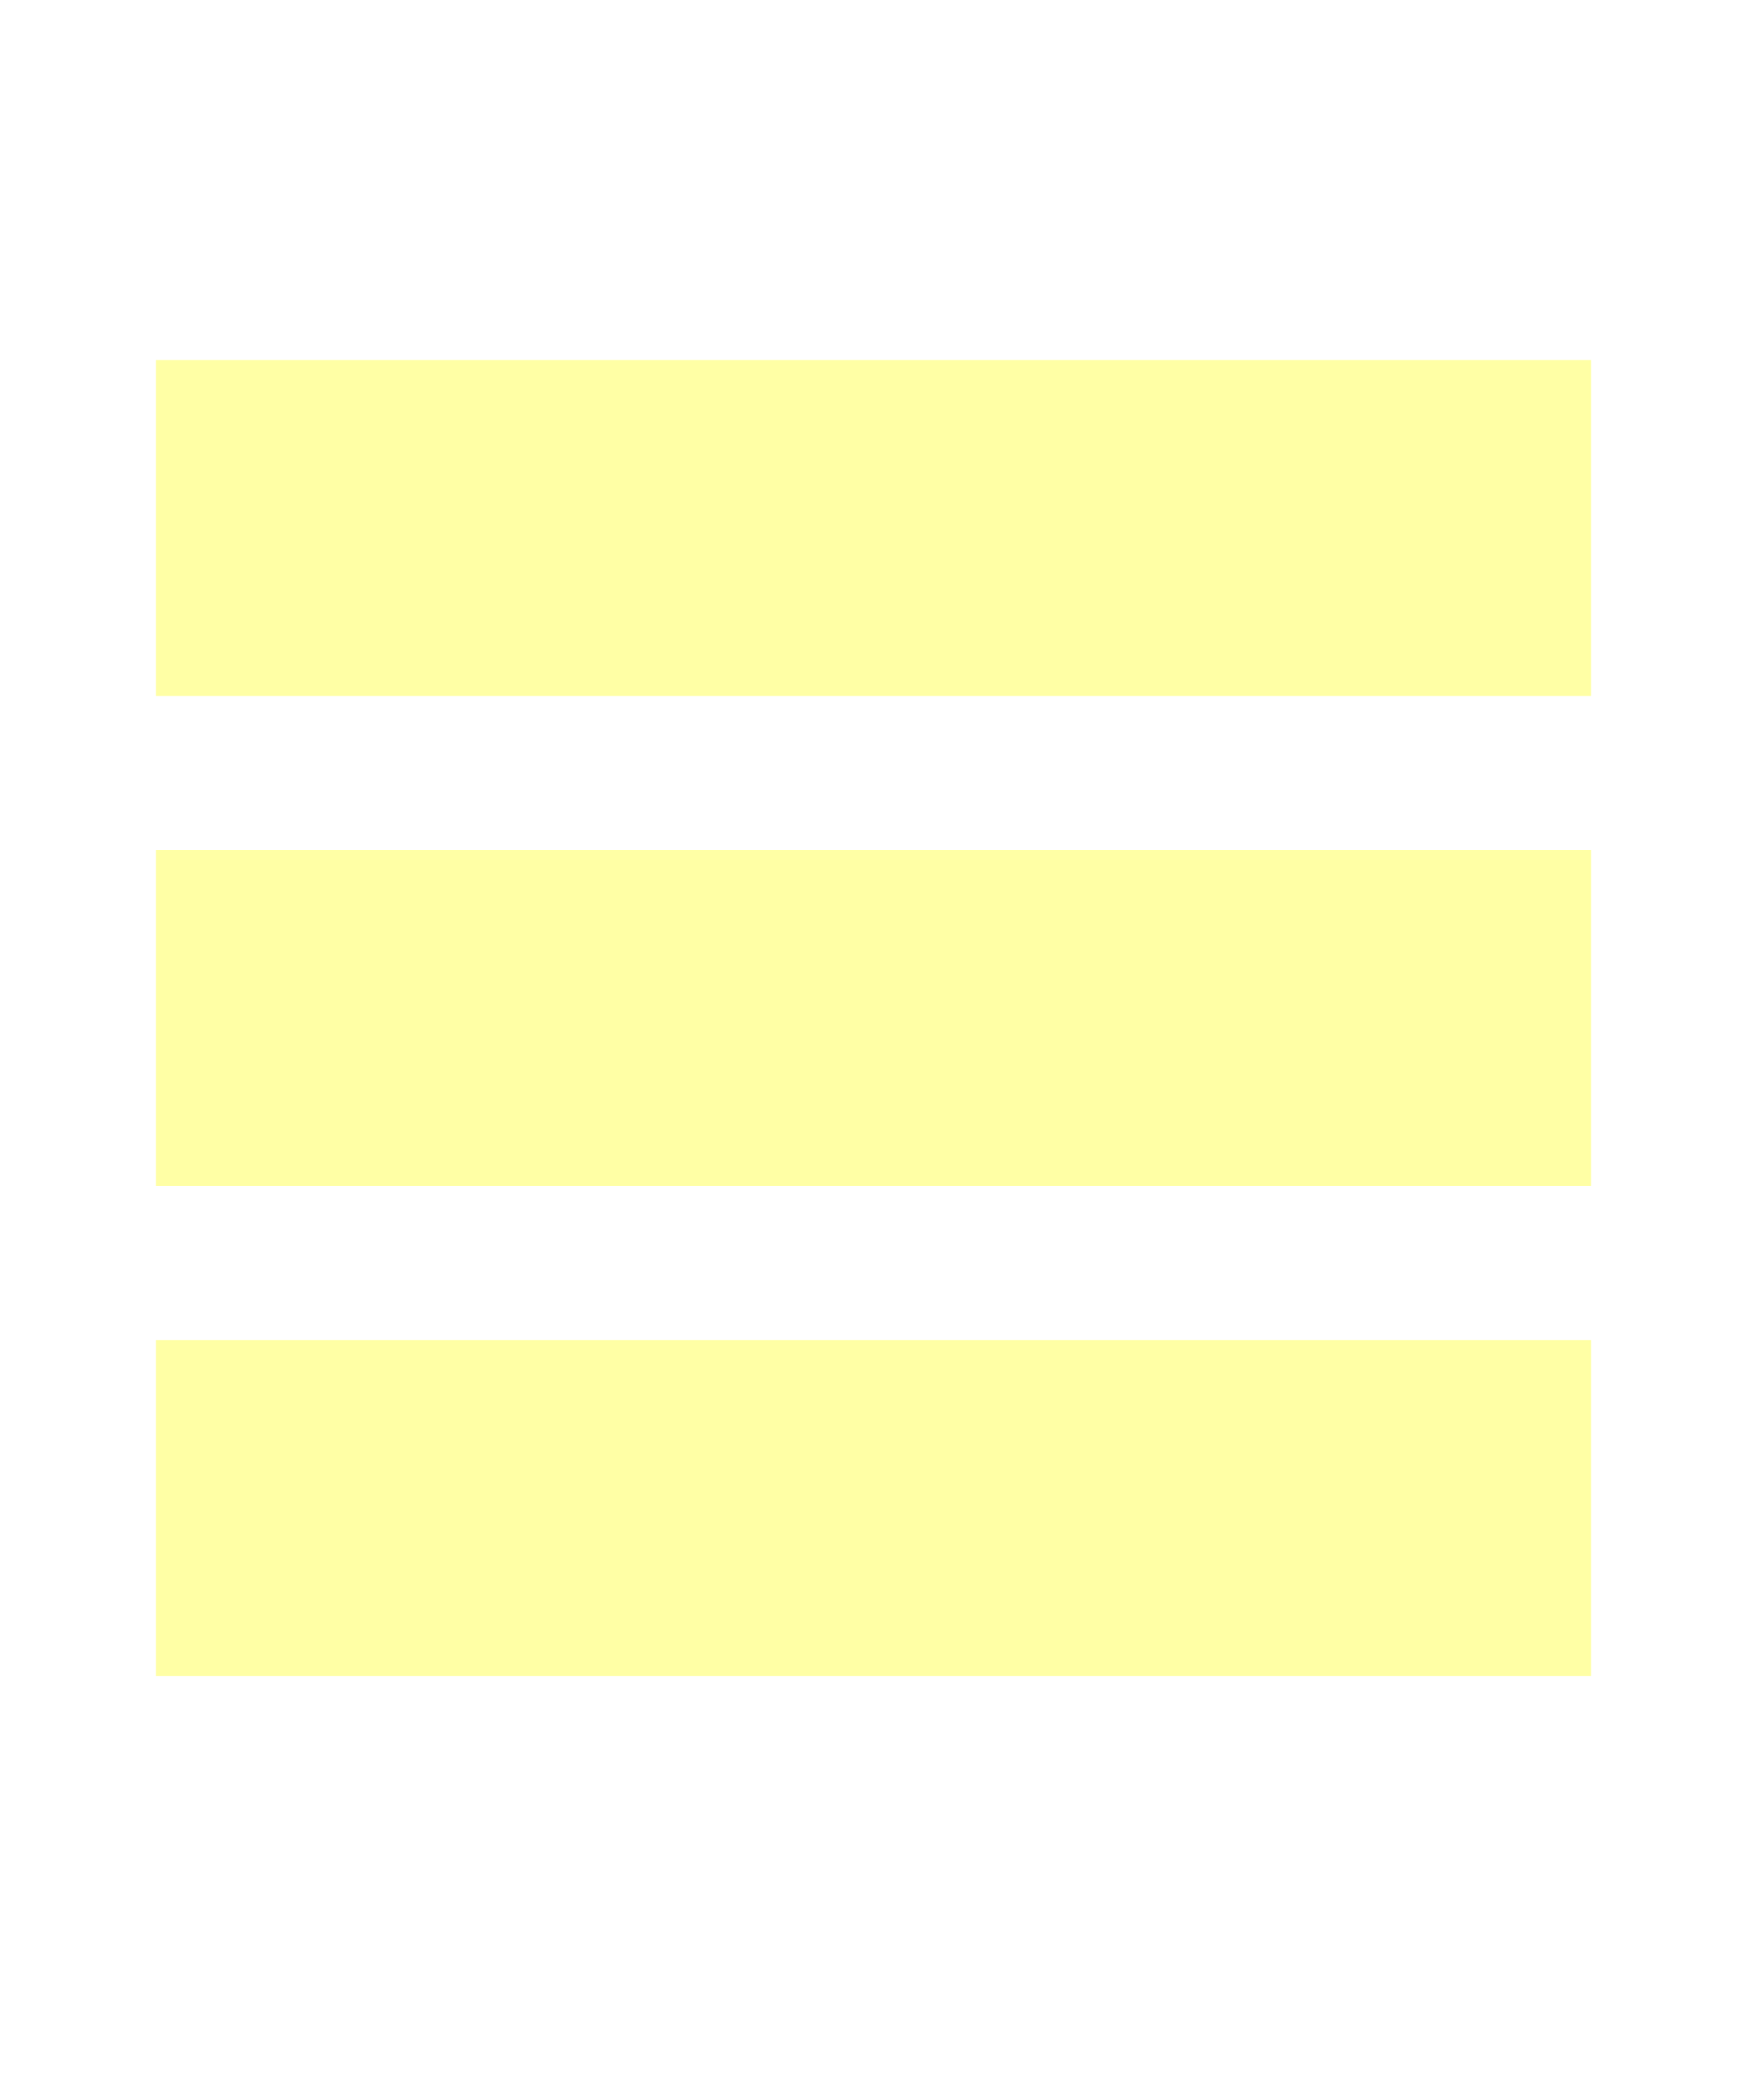
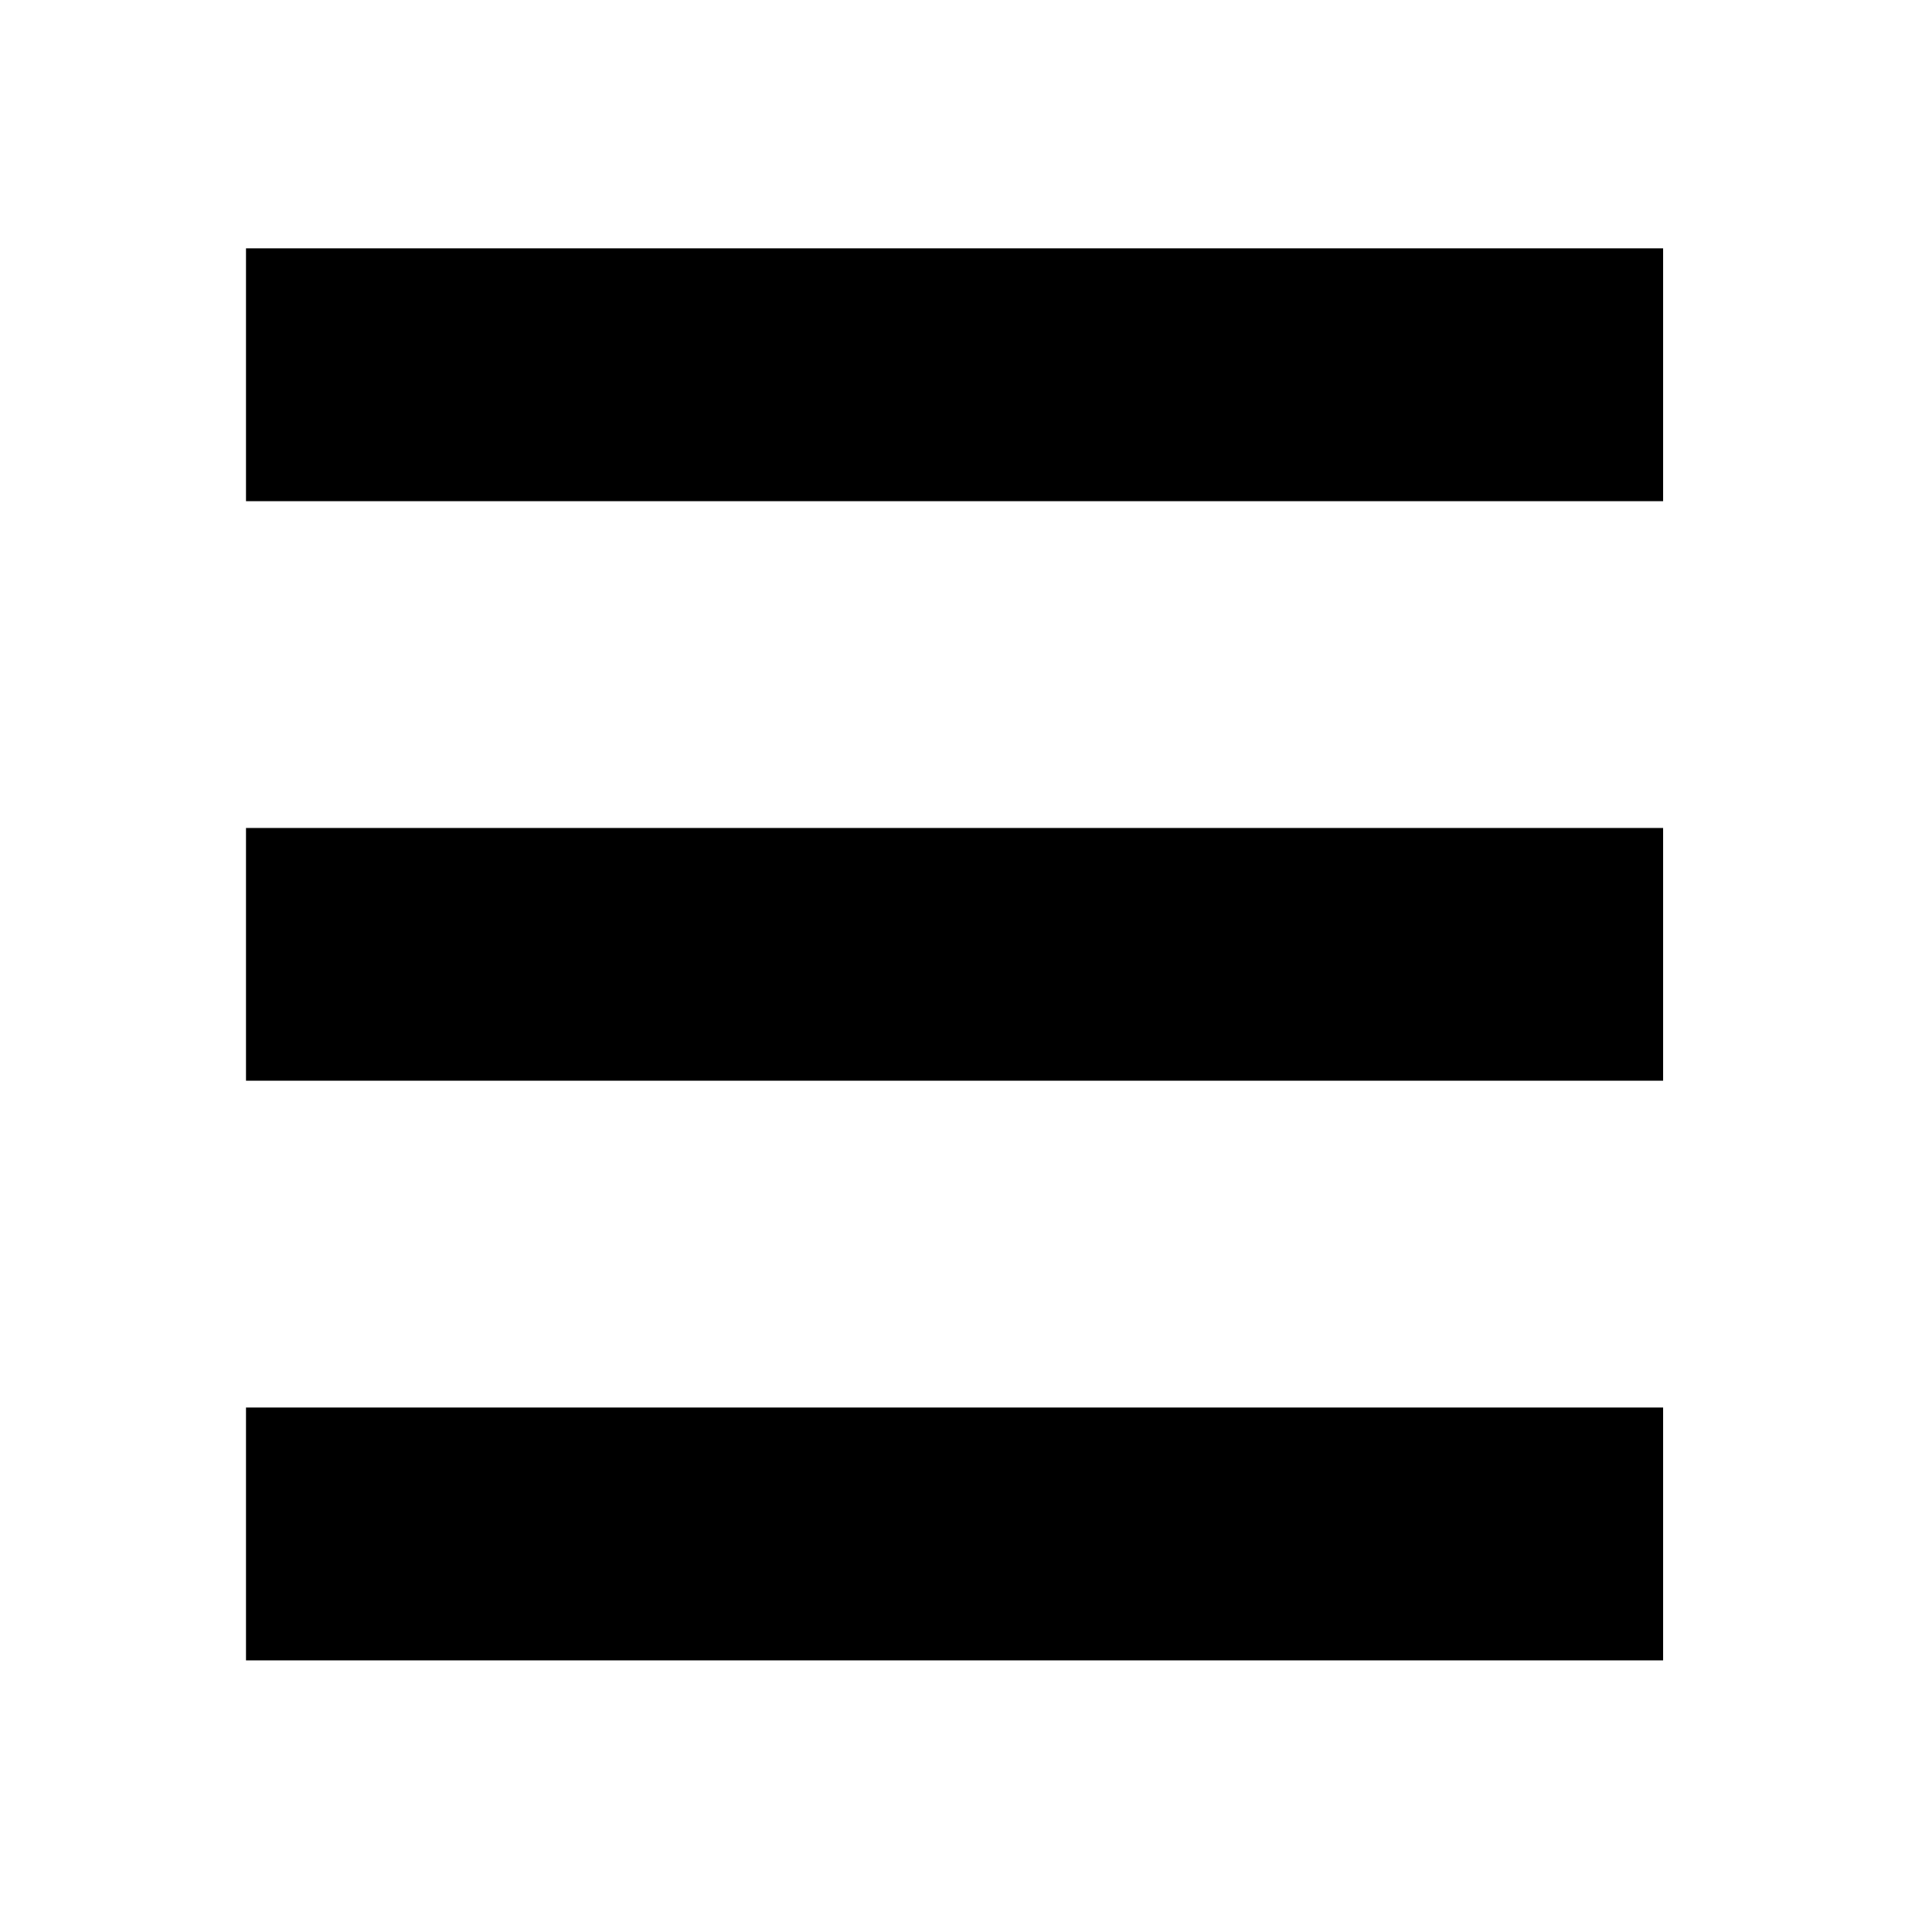
- <svg xmlns="http://www.w3.org/2000/svg" width="50" height="60" id="svg2" version="1.1">
+ <svg xmlns="http://www.w3.org/2000/svg" width="20" height="20" id="svg2" version="1.1">
  <defs id="defs4" />
-   <g id="layer1" transform="translate(0,-992.3622)">
+   <g id="layer1" transform="translate(0,-1032.362)">
    <rect style="opacity:0.379;fill:#808000;fill-opacity:0;stroke:none" id="rect2985" width="44.915" height="15.042" x="1.695" y="4.661" transform="translate(0,1002.362)" />
    <rect style="opacity:0.379;fill:#808000;fill-opacity:0;stroke:none" id="rect3755" width="26.483" height="18.644" x="5.085" y="22.034" transform="translate(0,1002.362)" />
    <rect style="opacity:0.379;fill:#808000;fill-opacity:0;stroke:none" id="rect3757" width="31.78" height="4.873" x="4.661" y="3.814" transform="translate(0,1002.362)" />
-     <rect style="opacity:0.58;fill:#ffff00;fill-opacity:0.609;stroke:none" id="rect3759" width="40.993" height="9.599" x="4.455" y="1002.649" />
-     <rect y="1016.649" x="4.455" height="9.599" width="40.993" id="rect3777" style="opacity:0.58;fill:#ffff00;fill-opacity:0.609;stroke:none" />
-     <rect style="opacity:0.58;fill:#ffff00;fill-opacity:0.609;stroke:none" id="rect3779" width="40.993" height="9.599" x="4.455" y="1030.649" />
+     <rect style="fill:#000000;fill-opacity:1;stroke:none" id="rect3852" width="14.671" height="2.617" x="2.546" y="1034.933" />
+     <rect y="1040.933" x="2.546" height="2.617" width="14.671" id="rect3856" style="fill:#000000;fill-opacity:1;stroke:none" />
+     <rect style="fill:#000000;fill-opacity:1;stroke:none" id="rect3858" width="14.671" height="2.617" x="2.546" y="1046.933" />
  </g>
</svg>
